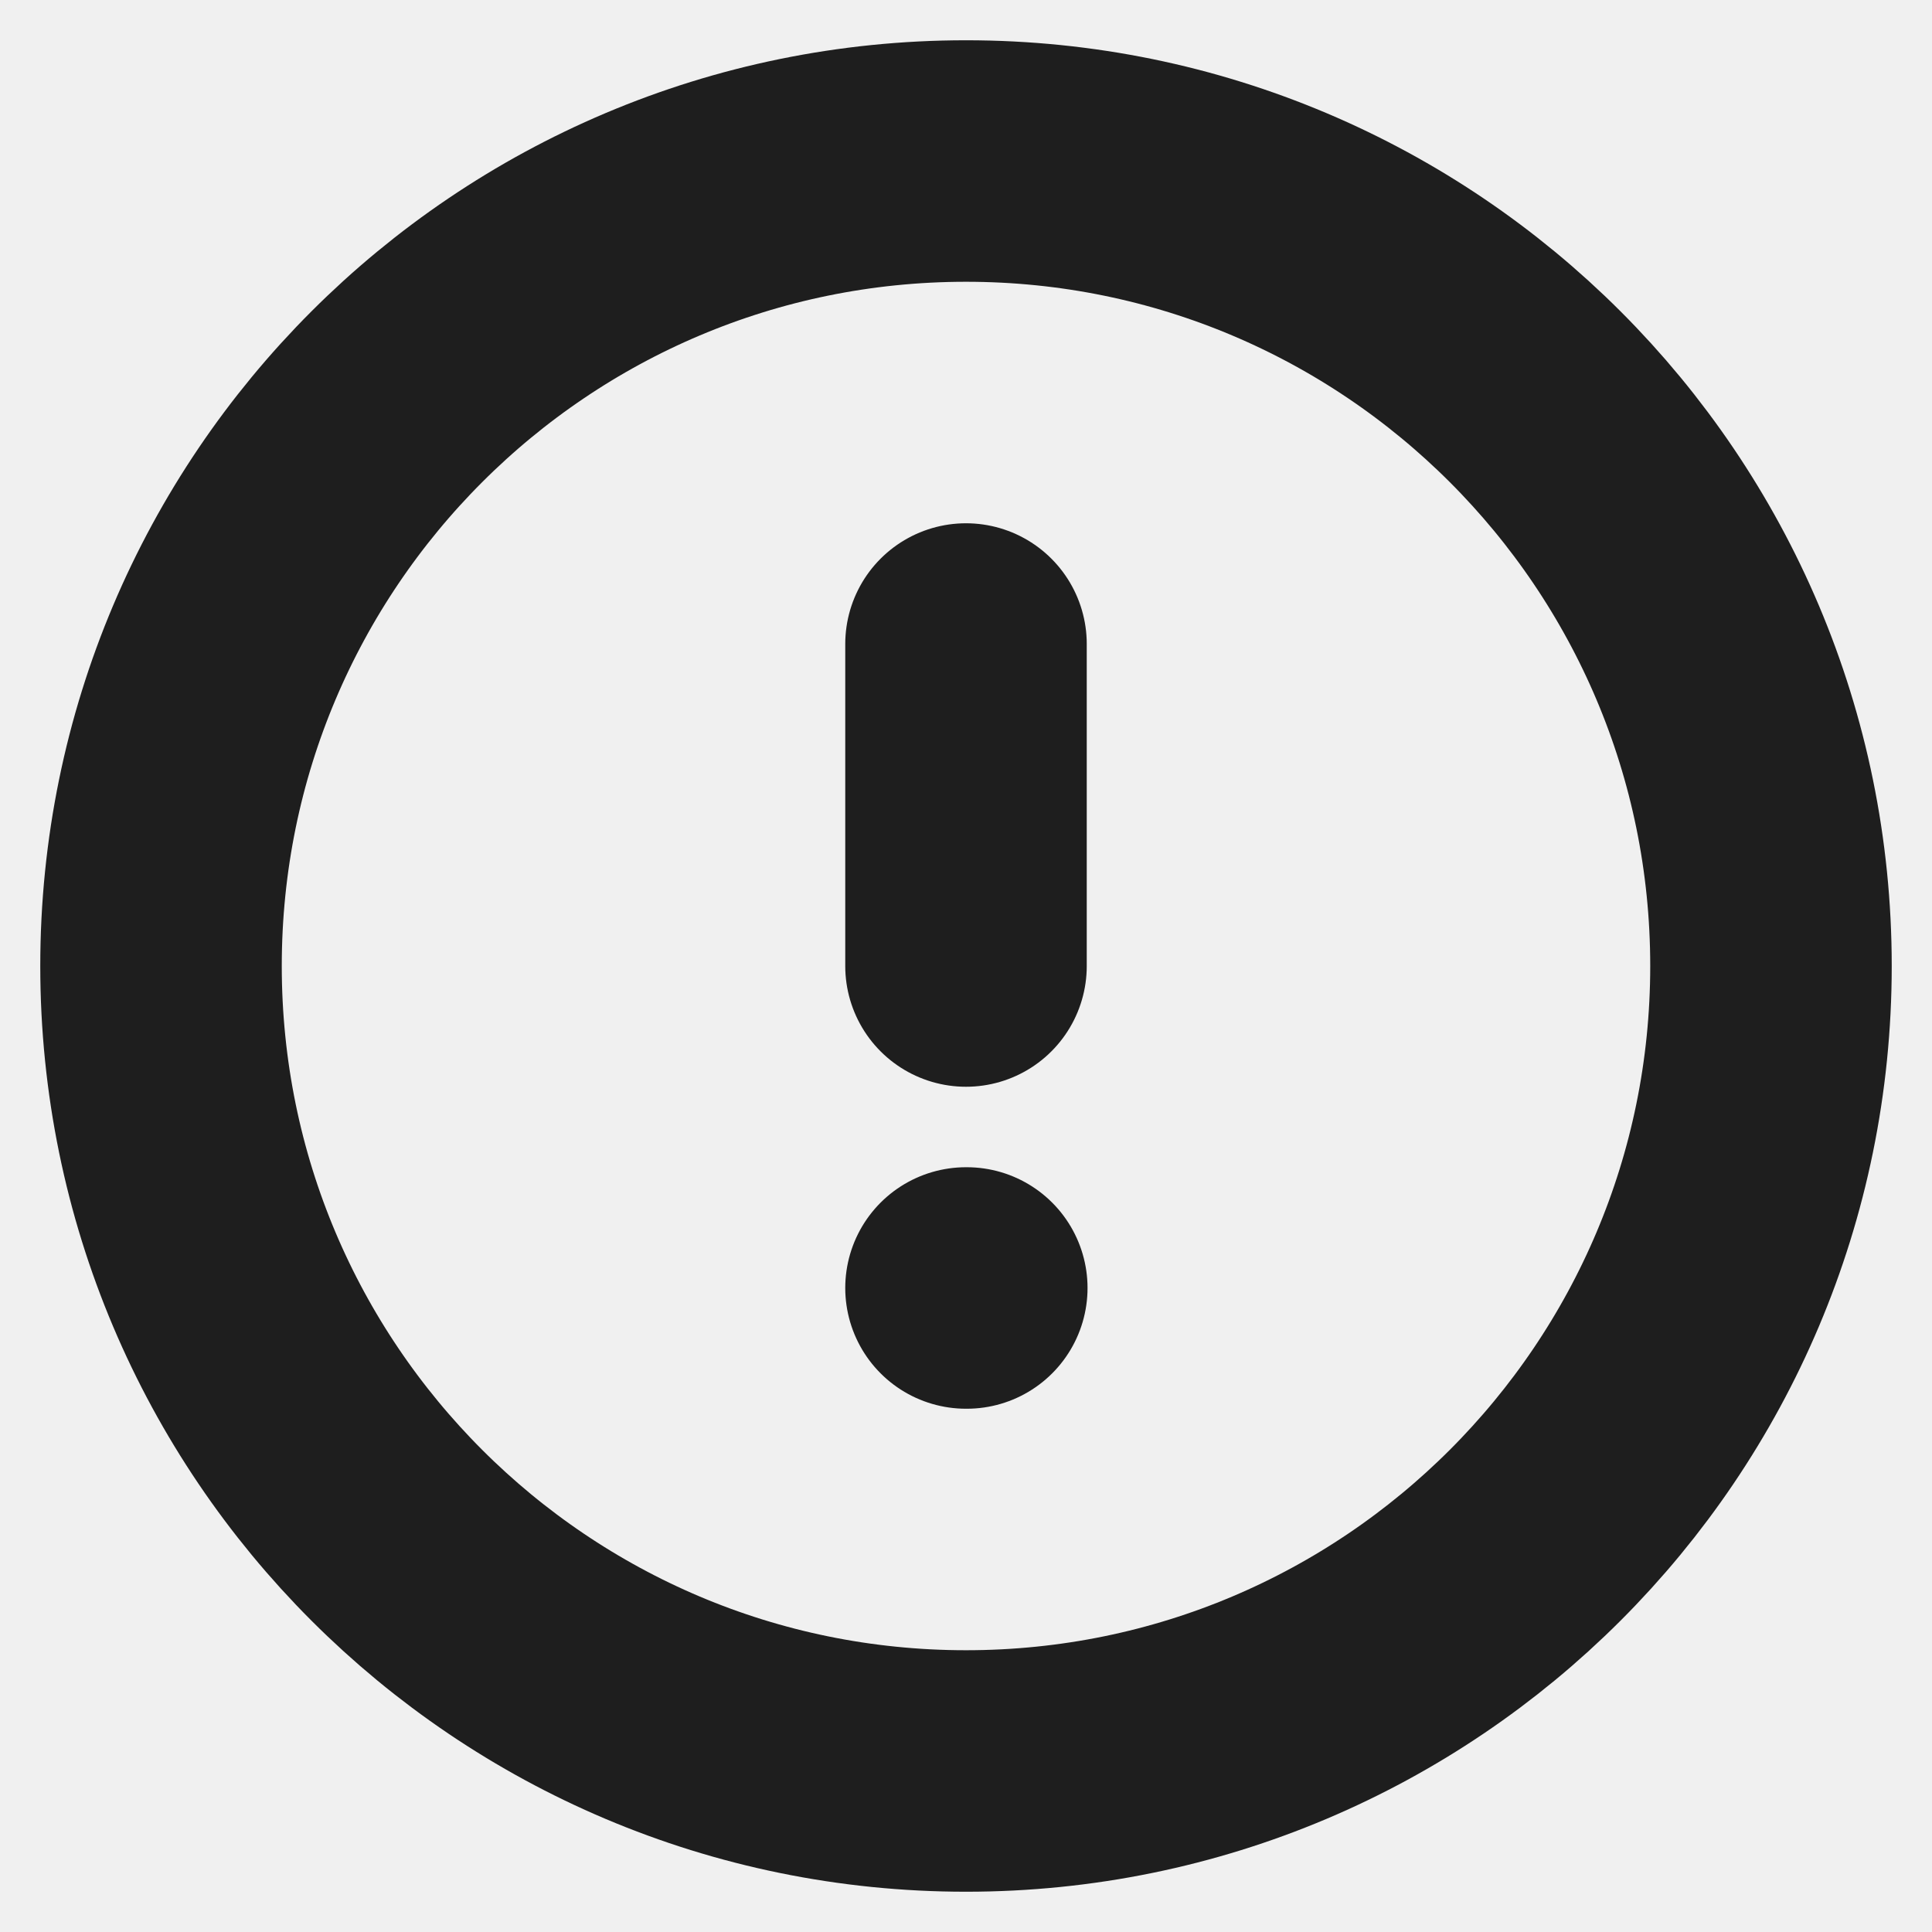
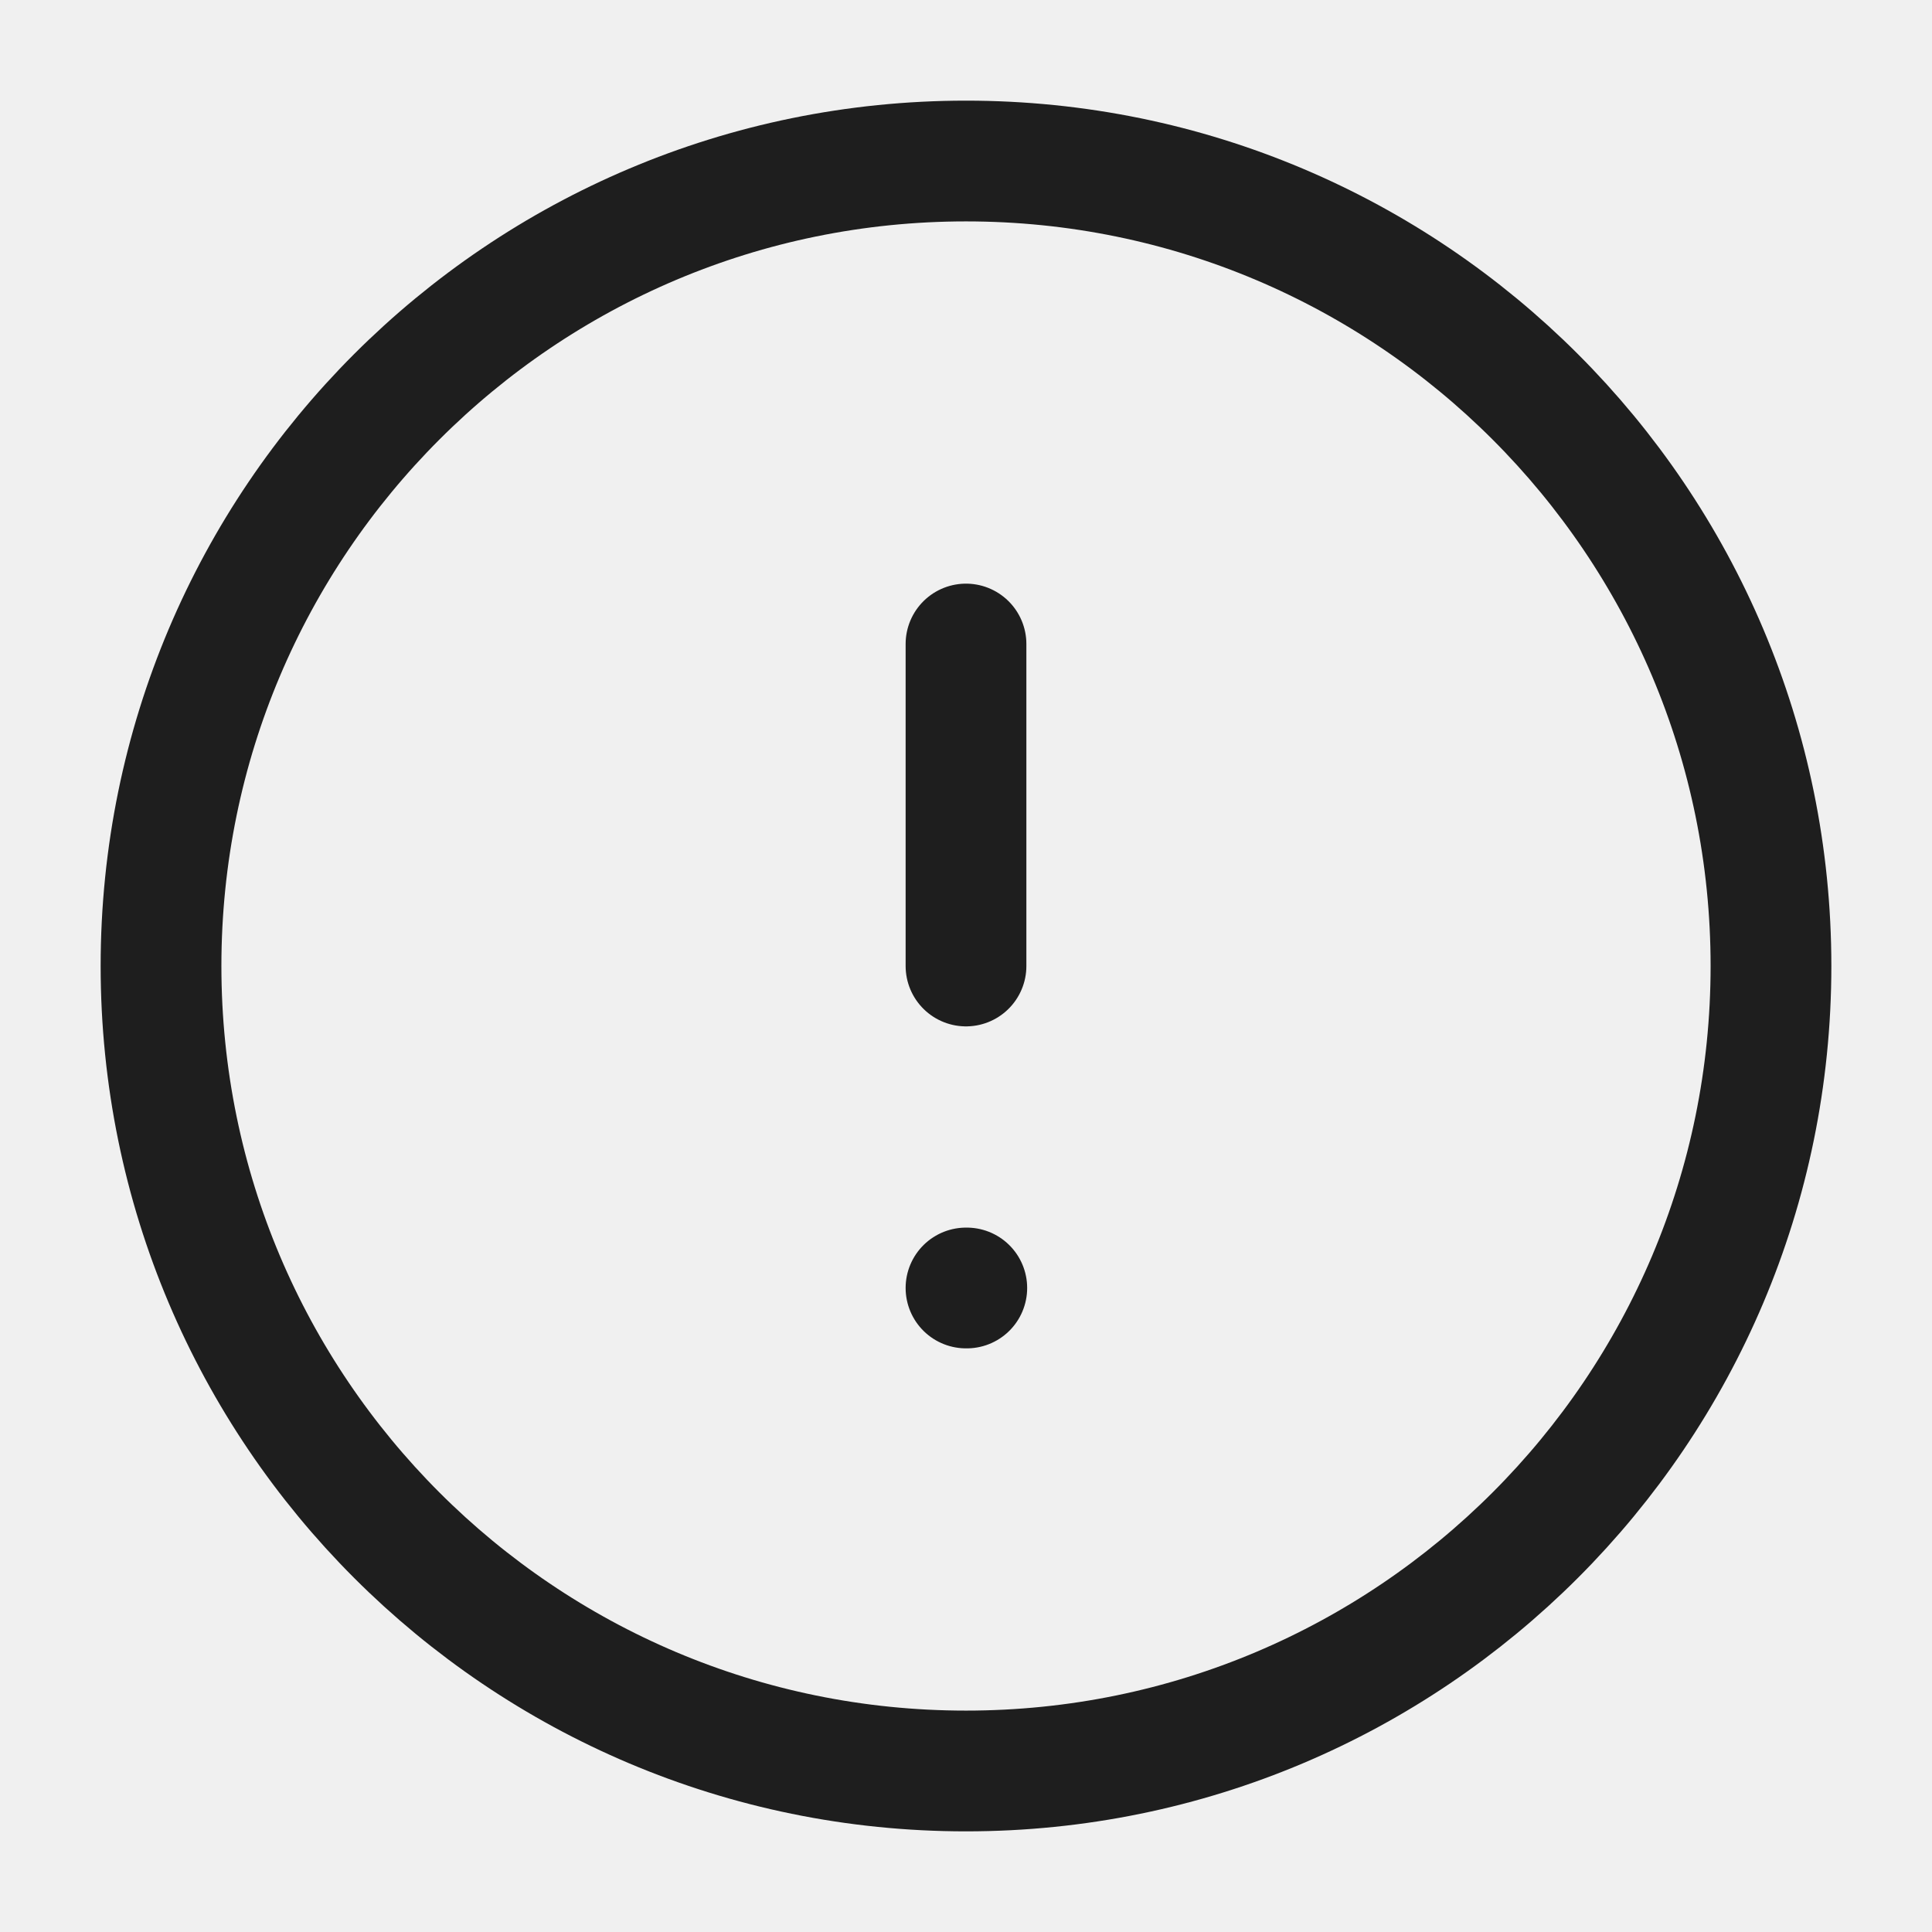
<svg xmlns="http://www.w3.org/2000/svg" width="32" height="32" viewBox="0 0 32 32" fill="none">
  <g clip-path="url(#clip0_190_89)">
-     <path d="M16 10.667V16M16 21.333H16.013M29.333 16C29.333 23.364 23.364 29.333 16 29.333C8.636 29.333 2.667 23.364 2.667 16C2.667 8.636 8.636 2.667 16 2.667C23.364 2.667 29.333 8.636 29.333 16Z" stroke="#1E1E1E" stroke-width="4" stroke-linecap="round" stroke-linejoin="round" />
+     <path d="M16 10.667V16M16 21.333H16.013M29.333 16C29.333 23.364 23.364 29.333 16 29.333C8.636 29.333 2.667 23.364 2.667 16C2.667 8.636 8.636 2.667 16 2.667C23.364 2.667 29.333 8.636 29.333 16Z" stroke="#1E1E1E" stroke-width="2" stroke-linecap="round" stroke-linejoin="round" />
  </g>
  <defs>
    <clipPath id="clip0_190_89">
      <rect width="32" height="32" fill="white" />
    </clipPath>
  </defs>
</svg>
